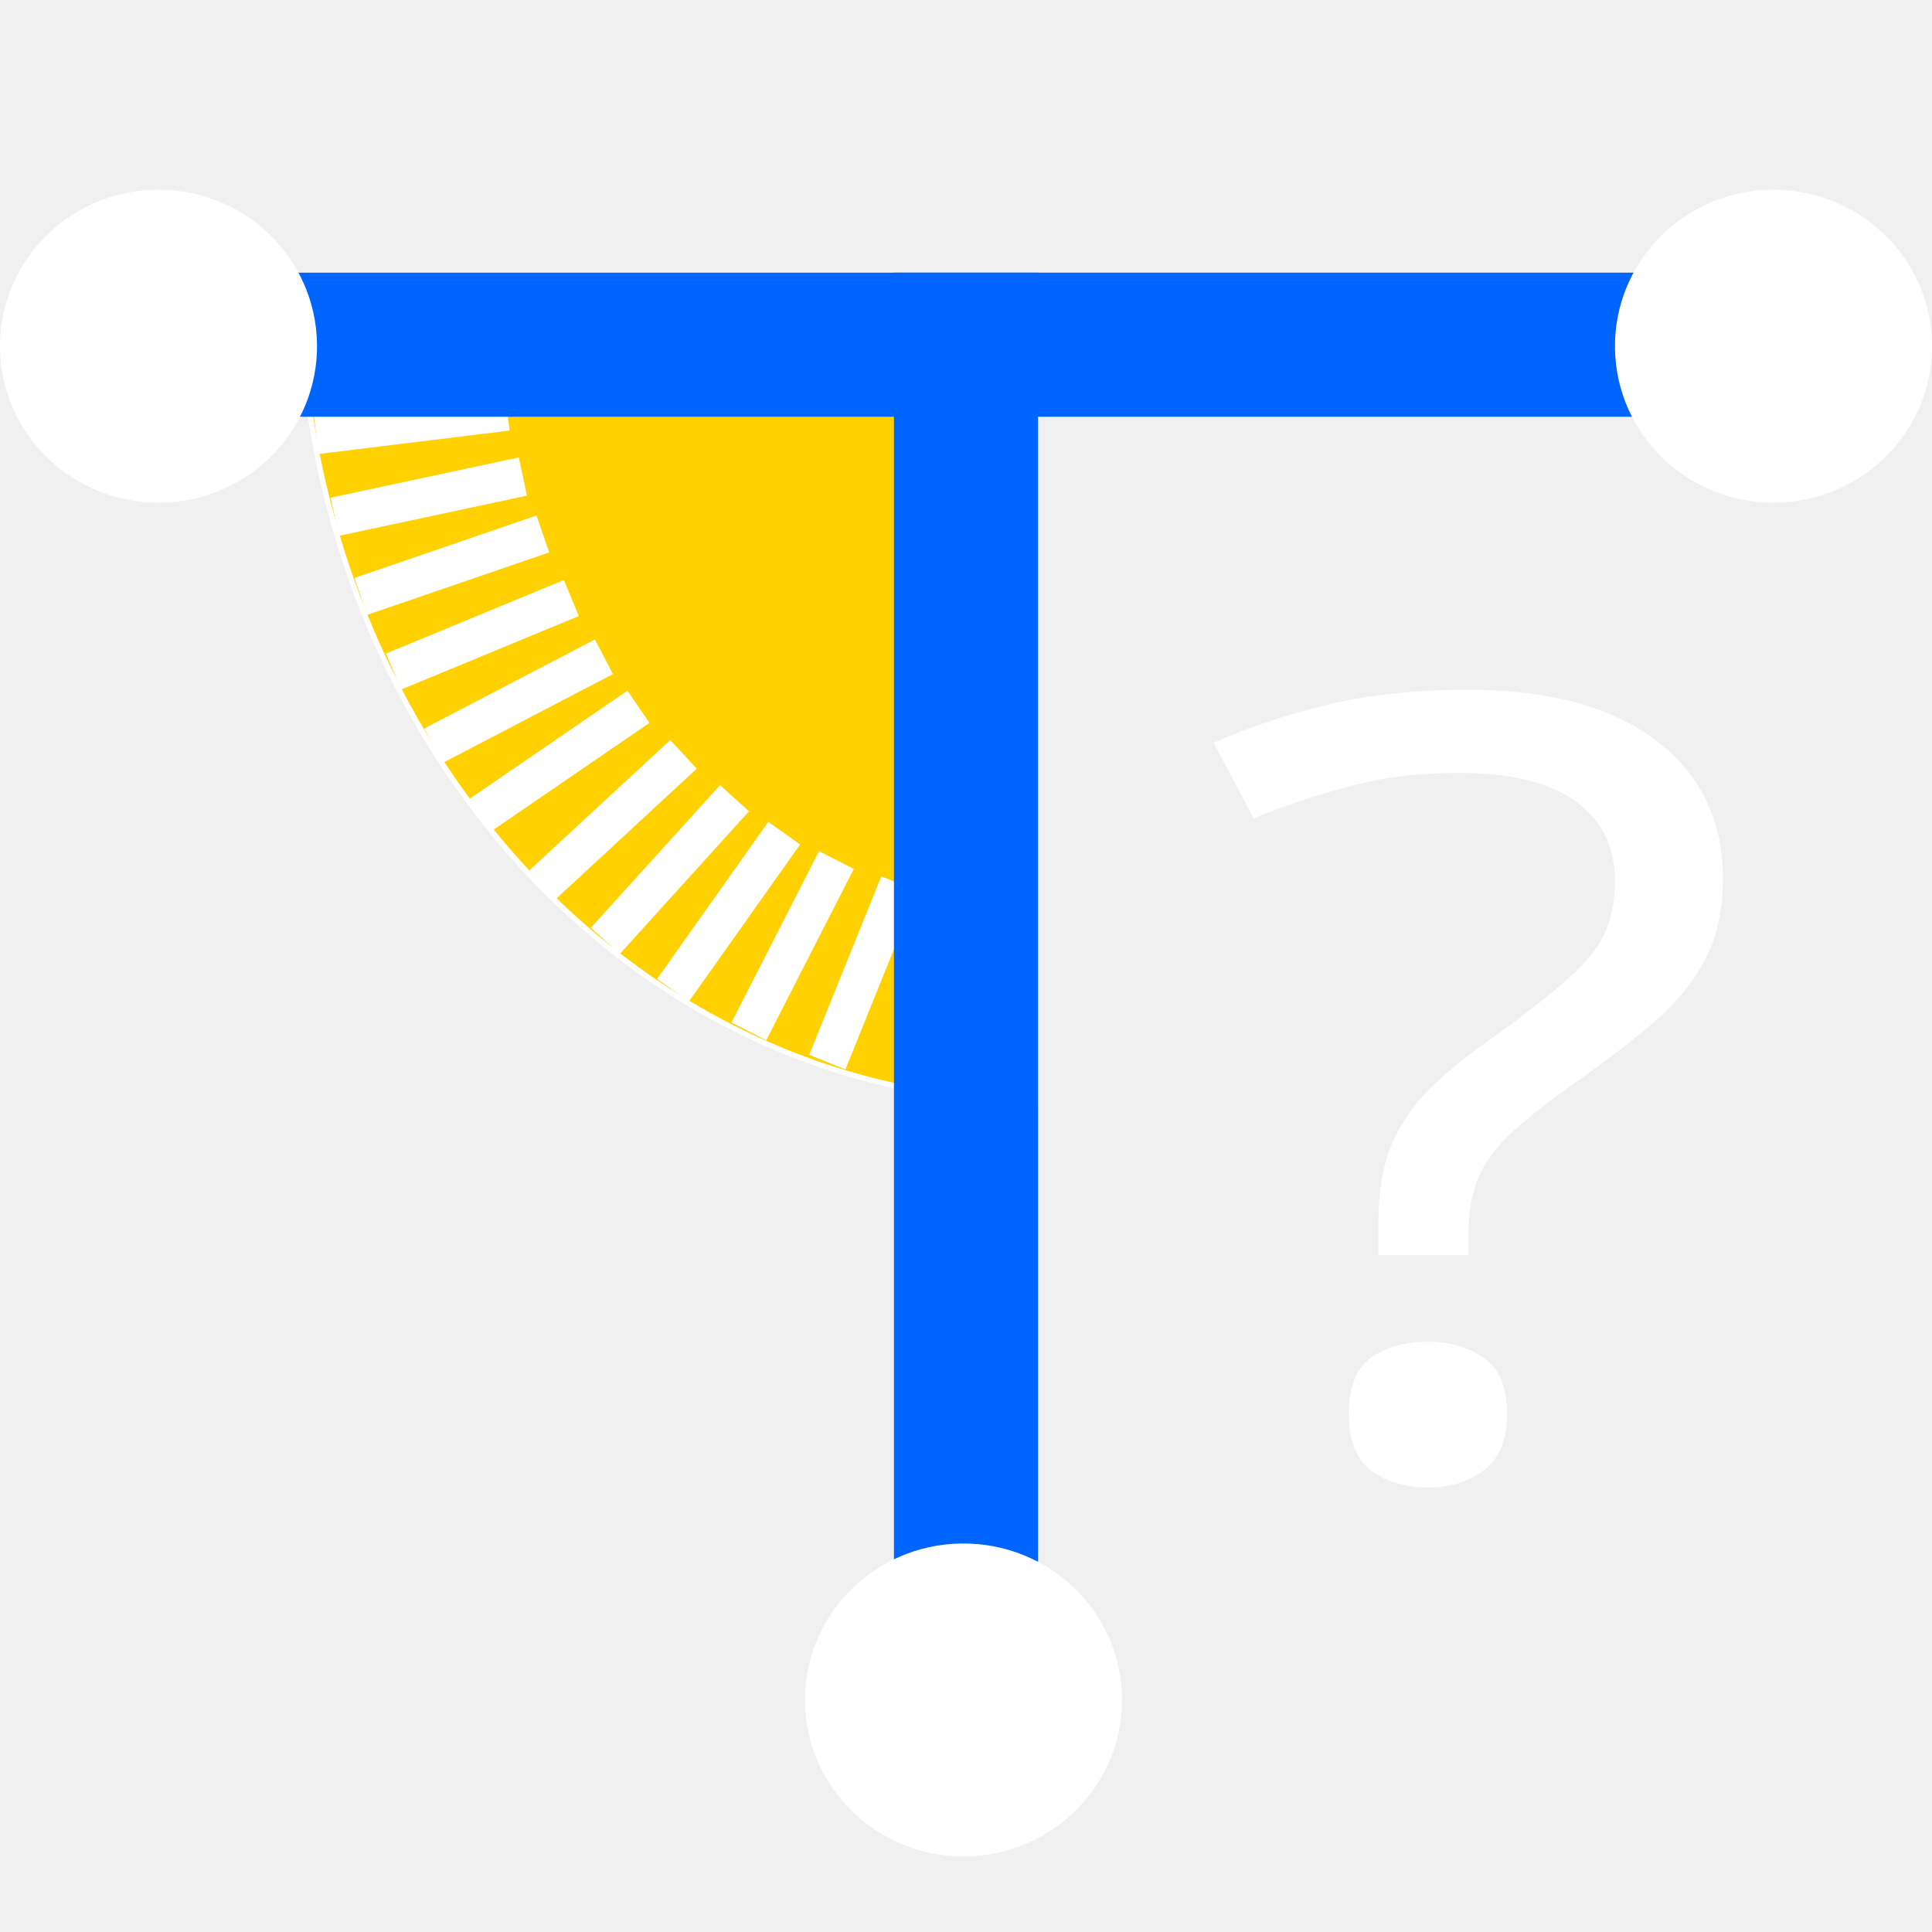
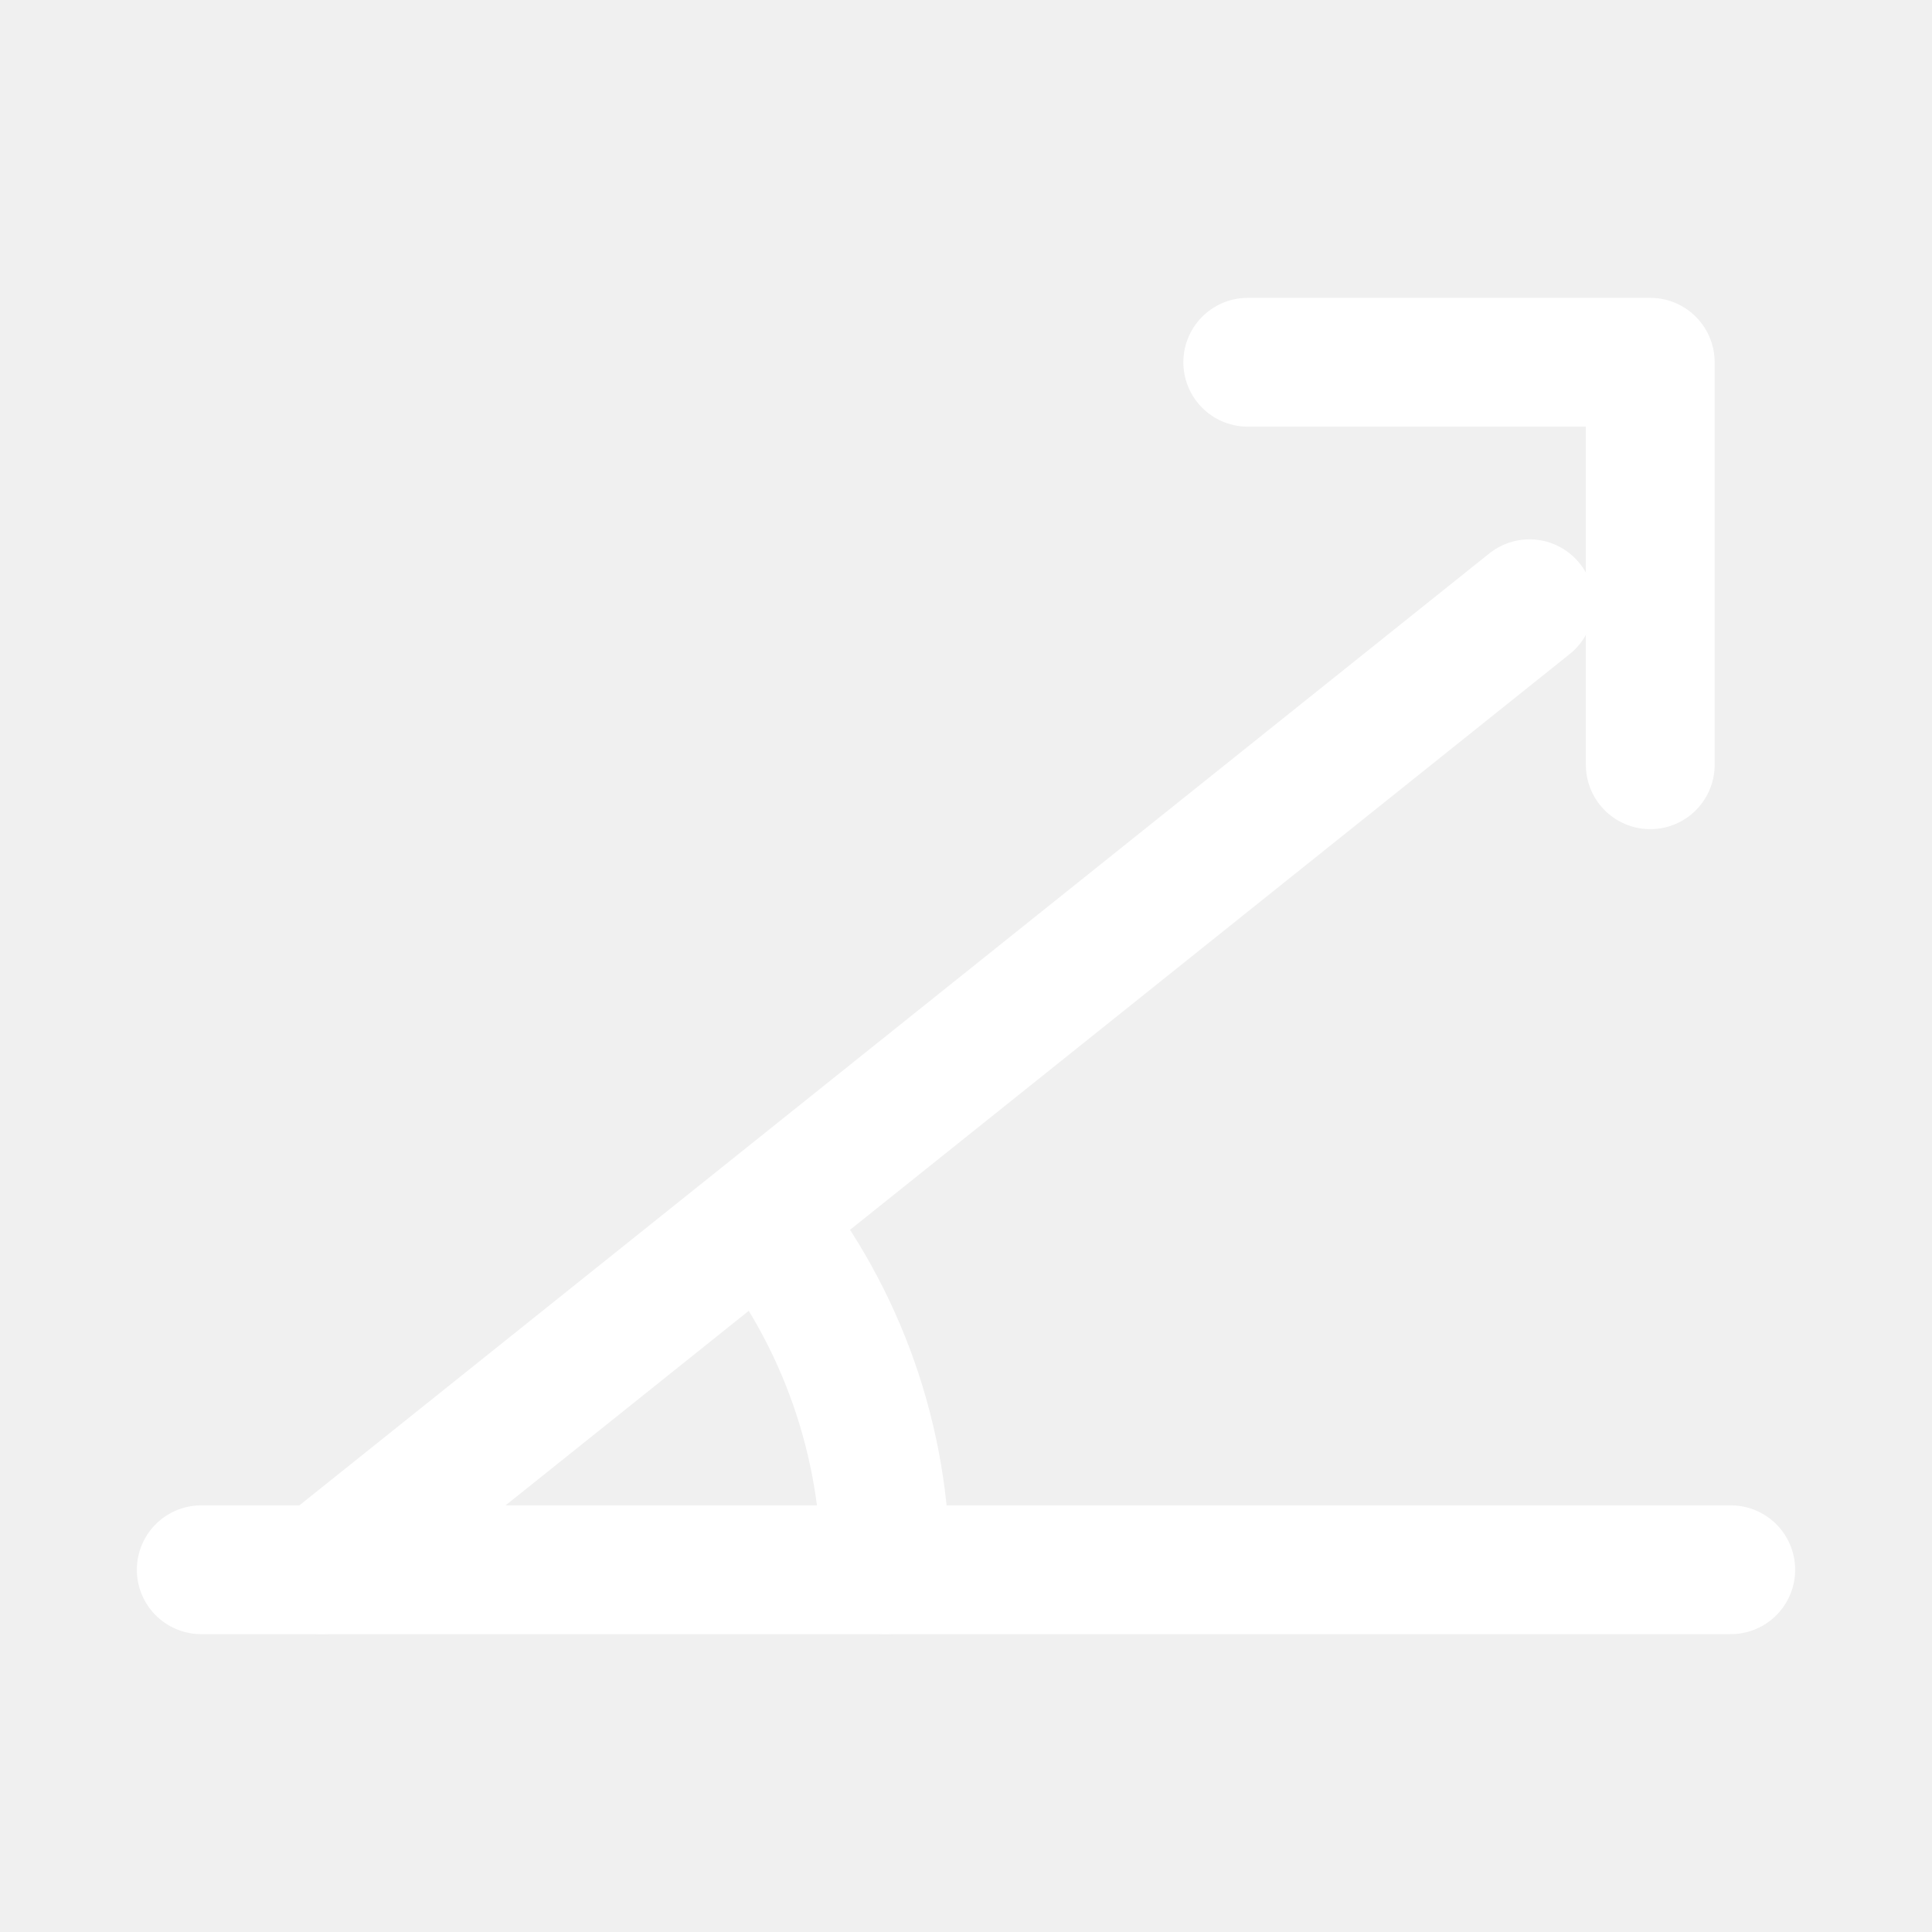
<svg xmlns="http://www.w3.org/2000/svg" width="800px" height="800px" fill="none" version="1.1" viewBox="0 0 24 24">
-   <path transform="scale(-1 1)" d="m-3.723 3.417a9.142 10.257 0 0 1-9.142 10.257v-10.257z" style="fill:#ffd100;stroke-dashoffset:171.18;stroke-width:.065;stroke:#fff" />
-   <rect transform="rotate(21.994)" x="14.228" y="5.994" width=".485" height="2.391" style="fill:#fff;stroke-width:2.817" />
-   <rect transform="rotate(83.001)" x="5.595" y="-5.631" width=".485" height="2.391" style="fill:#fff;stroke-width:2.817" />
-   <rect x="1.473" y="3.387" width="21.013" height="1.79" style="fill:#0065ff;stroke-width:3.286" />
-   <path d="m22.007 2.357a1.969 1.944 0 0 1 1.993 1.917 1.969 1.944 0 0 1-1.939 1.97 1.969 1.944 0 0 1-1.999-1.911 1.969 1.944 0 0 1 1.933-1.976" style="fill:#fff;stroke-width:5.258" />
-   <path d="m17.122 15.229q0-0.51 0.112-0.873 0.128-0.376 0.415-0.712 0.304-0.336 0.815-0.698 0.623-0.443 0.958-0.739 0.351-0.296 0.495-0.578 0.144-0.282 0.144-0.685 0-0.645-0.495-0.994-0.495-0.349-1.438-0.349-0.783 0-1.39 0.175-0.607 0.161-1.166 0.39l-0.495-0.94q0.639-0.282 1.406-0.47 0.783-0.188 1.741-0.188 1.518 0 2.348 0.631 0.831 0.631 0.831 1.719 0 0.604-0.24 1.034-0.224 0.416-0.655 0.779-0.415 0.349-0.99 0.752-0.527 0.376-0.815 0.658-0.272 0.282-0.367 0.564-0.096 0.269-0.096 0.658v0.228h-1.118zm-0.367 2.337q0-0.497 0.272-0.698 0.288-0.201 0.719-0.201 0.399 0 0.687 0.201 0.288 0.201 0.288 0.698 0 0.484-0.288 0.698-0.288 0.215-0.687 0.215-0.431 0-0.719-0.215-0.272-0.215-0.272-0.698z" style="fill:#fff;stroke-width:2.782" aria-label="?" />
-   <path d="m1.945 2.357a1.969 1.944 0 0 1 1.993 1.917 1.969 1.944 0 0 1-1.939 1.97 1.969 1.944 0 0 1-1.999-1.911 1.969 1.944 0 0 1 1.933-1.976" style="fill:#fff;stroke-width:5.258" />
-   <rect transform="rotate(-90)" x="-20.801" y="11.105" width="17.414" height="1.79" style="fill:#0065ff;stroke-width:2.991" />
-   <path d="m11.945 19.174a1.969 1.944 0 0 1 1.993 1.917 1.969 1.944 0 0 1-1.939 1.97 1.969 1.944 0 0 1-1.999-1.911 1.969 1.944 0 0 1 1.933-1.976" style="fill:#fff;stroke-width:5.258" />
-   <rect transform="rotate(77.922)" x="6.905" y="-5.113" width=".485" height="2.391" style="fill:#fff;stroke-width:2.817" />
-   <rect transform="rotate(71.06)" x="8.22" y="-4.225" width=".485" height="2.391" style="fill:#fff;stroke-width:2.817" />
-   <rect transform="rotate(67.529)" x="9.335" y="-3.719" width=".485" height="2.391" style="fill:#fff;stroke-width:2.817" />
-   <rect transform="rotate(62.45)" x="10.461" y="-2.878" width=".485" height="2.391" style="fill:#fff;stroke-width:2.817" />
-   <rect transform="rotate(55.588)" x="11.483" y="-1.581" width=".485" height="2.391" style="fill:#fff;stroke-width:2.817" />
-   <rect transform="rotate(47.231)" x="12.402" y=".13" width=".485" height="2.391" style="fill:#fff;stroke-width:2.817" />
-   <rect transform="rotate(42.152)" x="13.176" y="1.228" width=".485" height="2.391" style="fill:#fff;stroke-width:2.817" />
-   <rect transform="rotate(35.29)" x="13.688" y="2.82" width=".485" height="2.391" style="fill:#fff;stroke-width:2.817" />
-   <rect transform="rotate(27.073)" x="13.872" y="4.784" width=".485" height="2.391" style="fill:#fff;stroke-width:2.817" />
+   <g stroke-linecap="round" stroke-linejoin="round" stroke-width="1.6" style="fill:none;stroke:#fff">
+     <path d="m2.5 19.5h19" />
+     <path d="m4 19.5 15-12" />
+     <path d="m11 19.5a7 7 0 0 0-1.53-4.37" />
+     <path d="m15.5 4.5h5v5" />
+   </g>
</svg>
